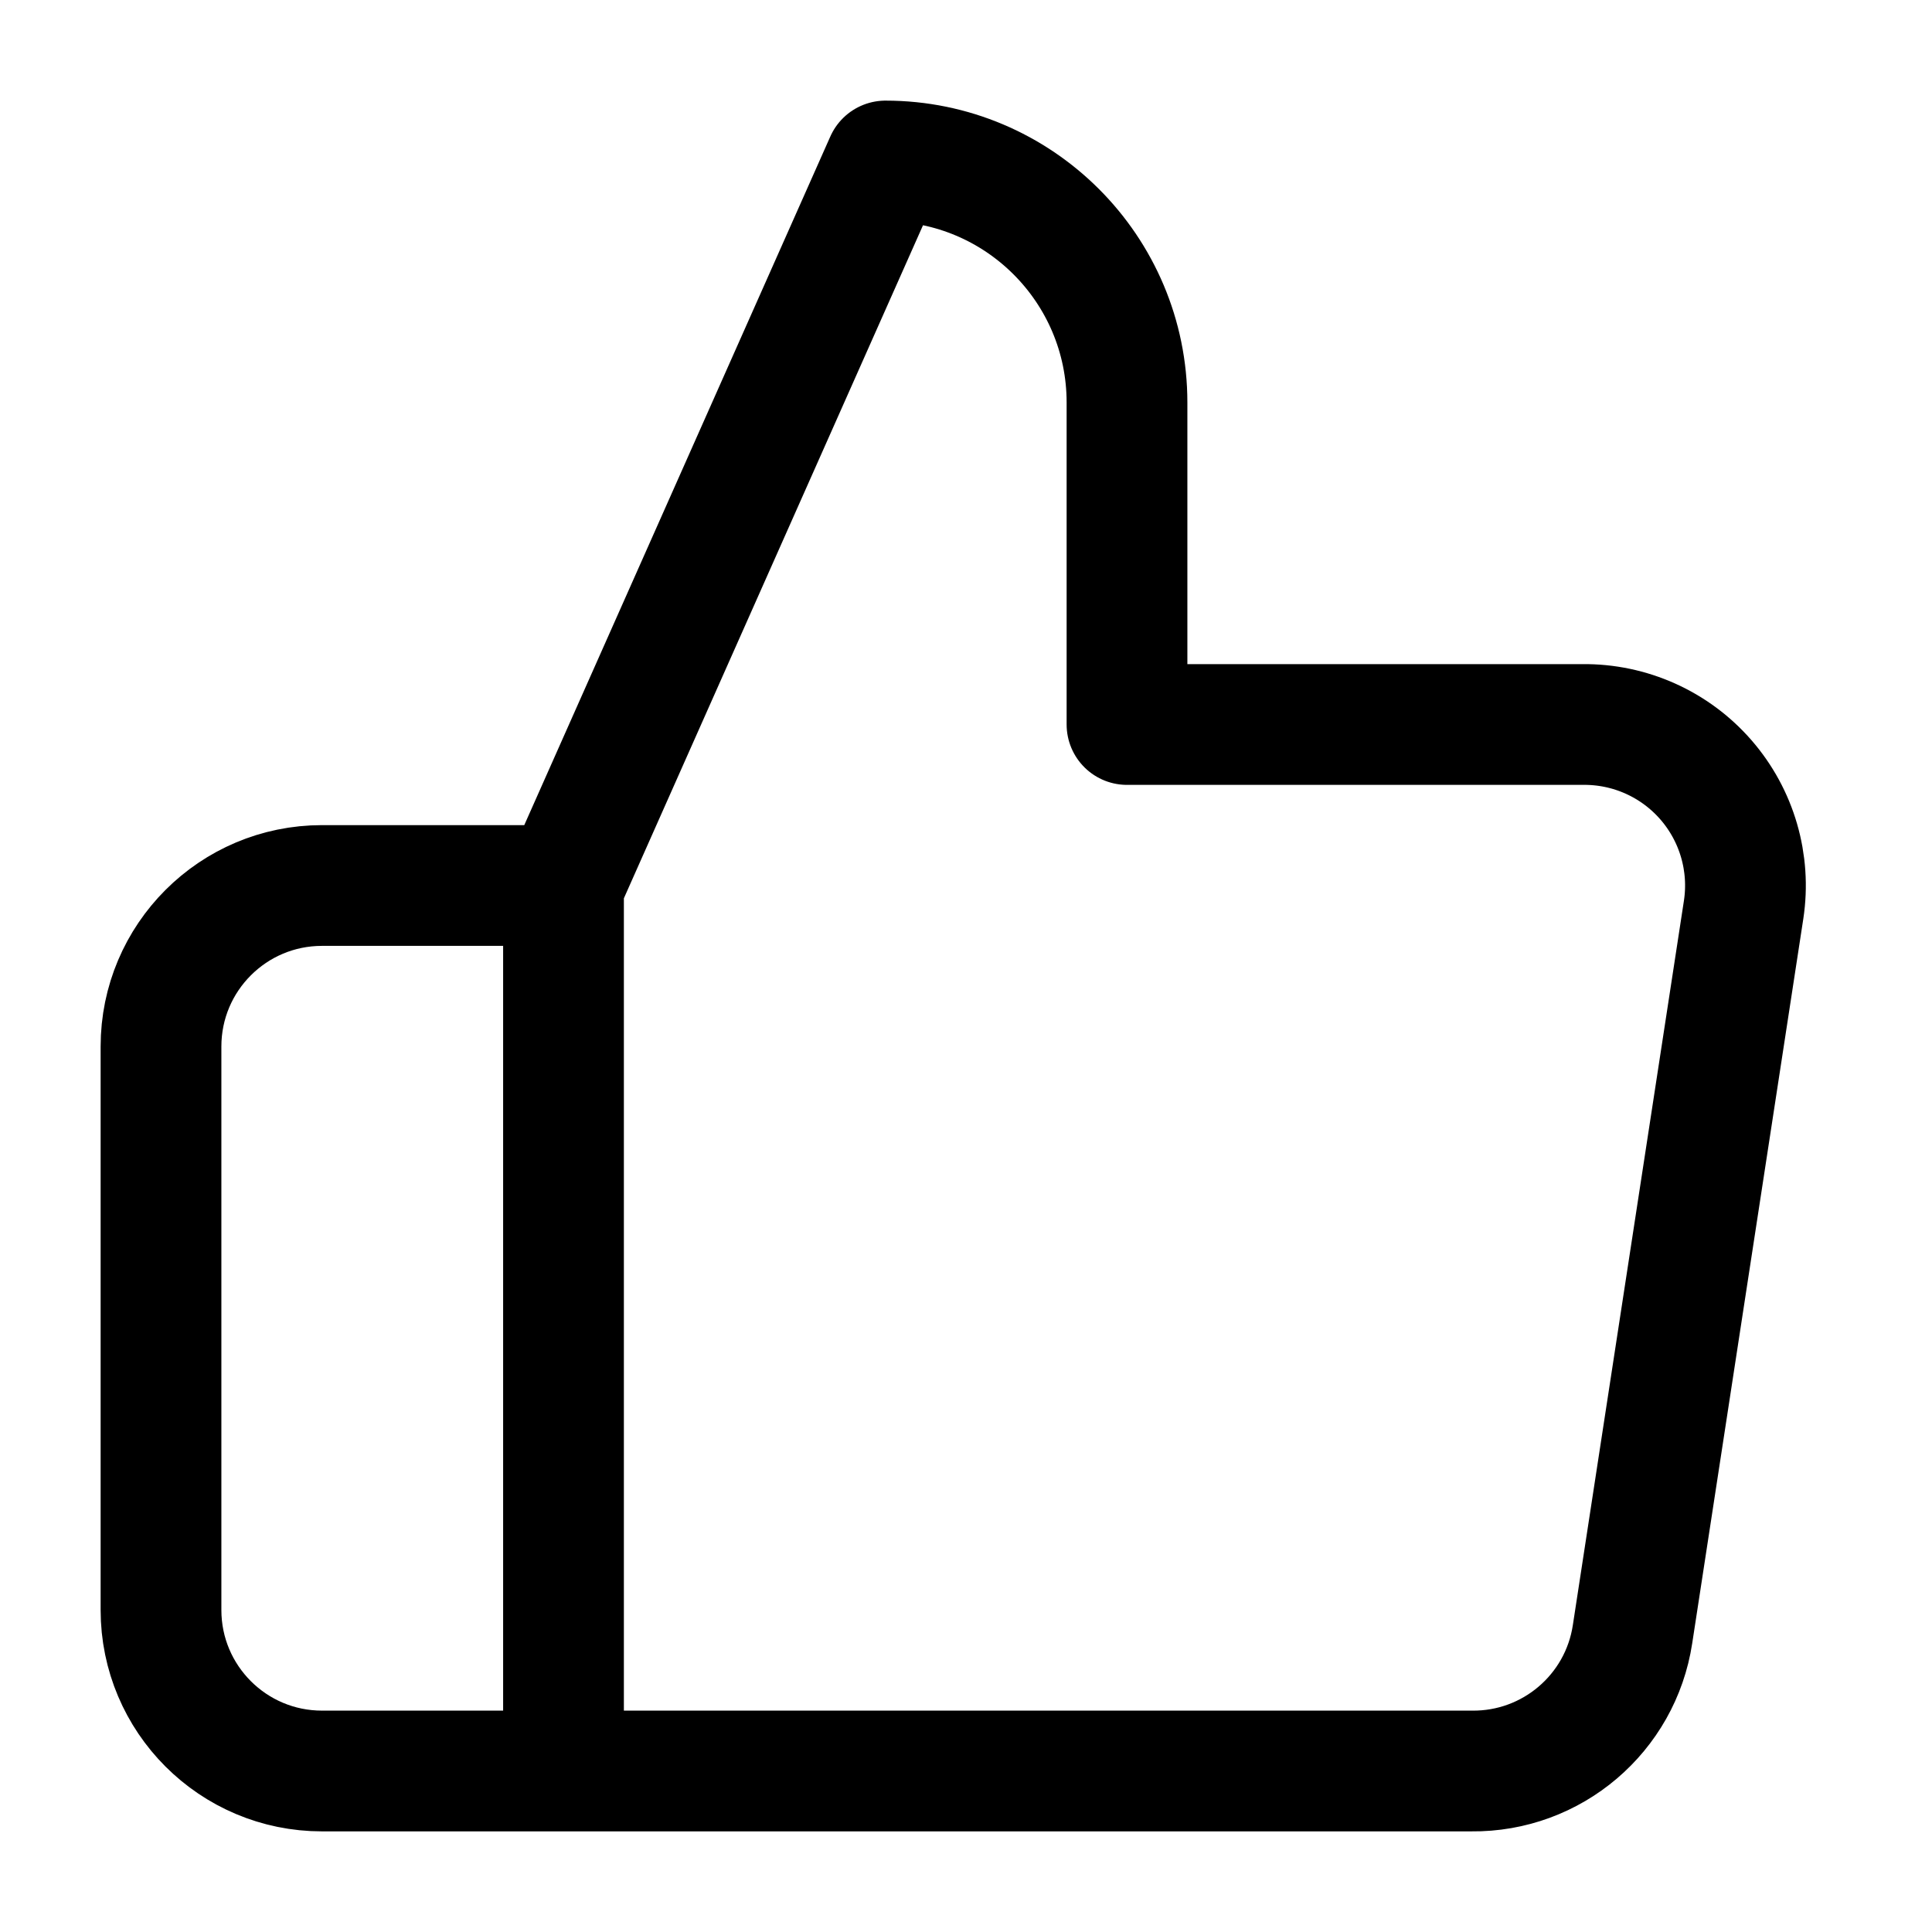
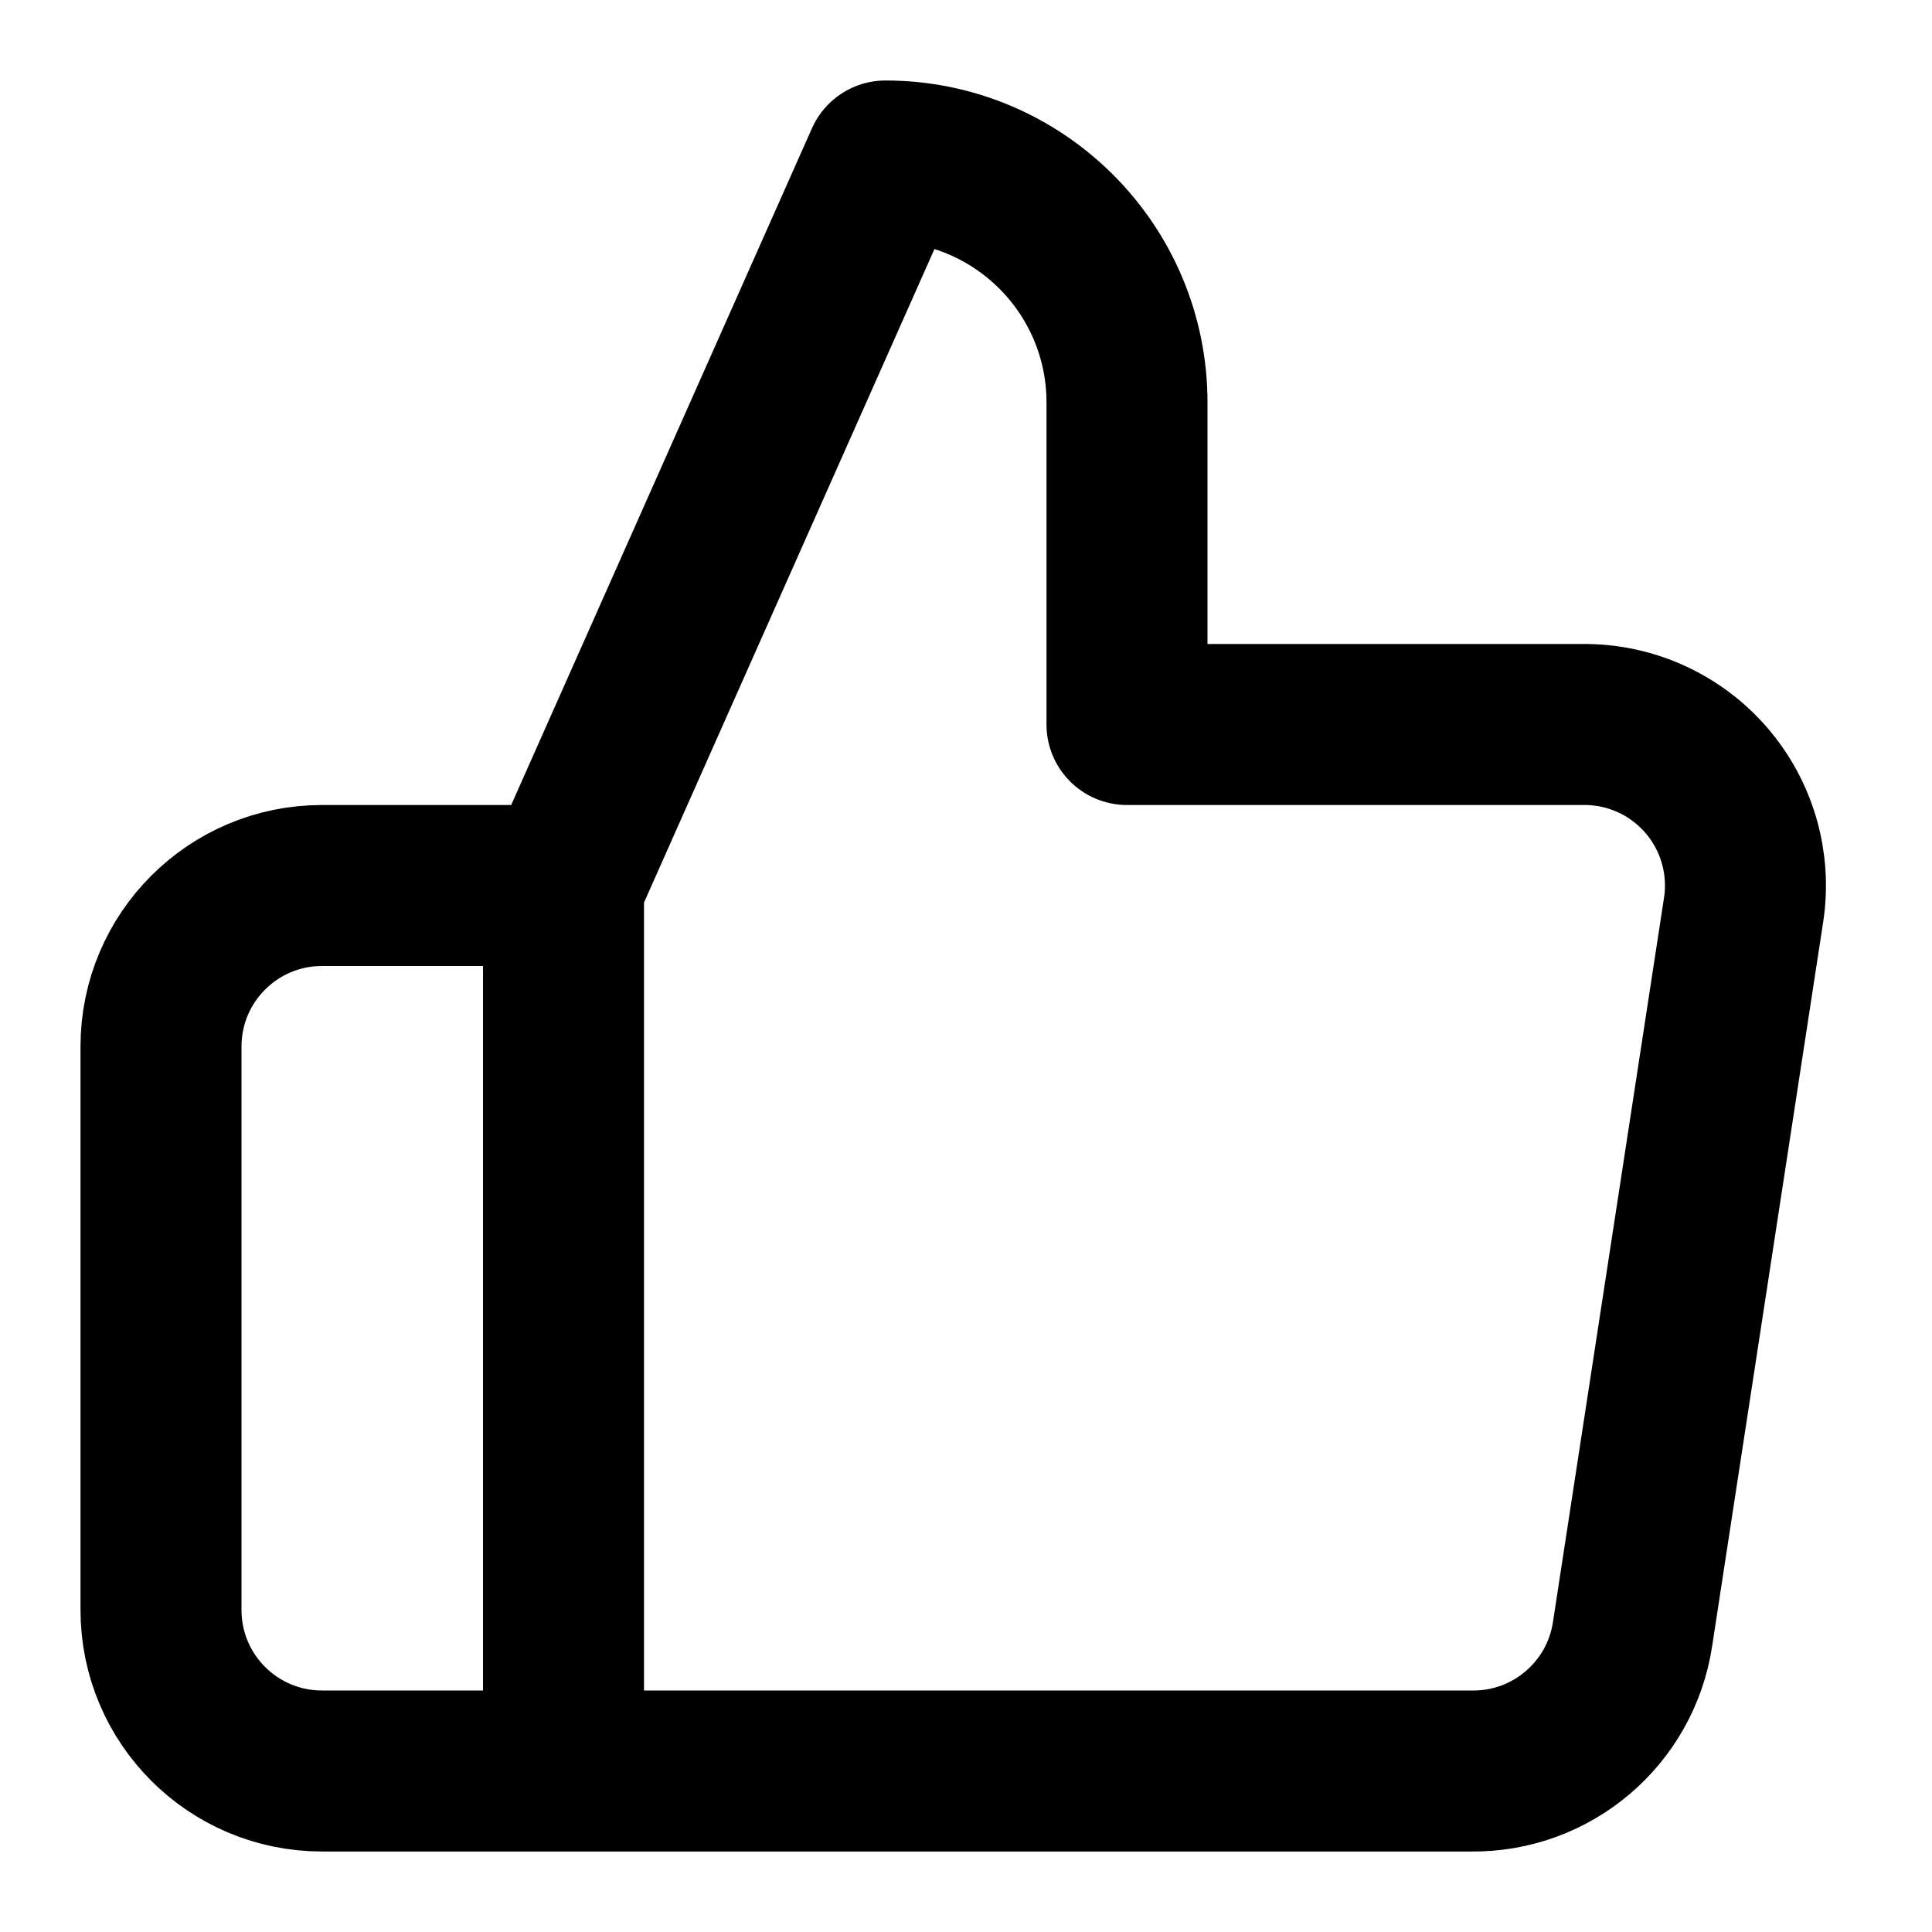
- <svg xmlns="http://www.w3.org/2000/svg" width="40" height="40" viewBox="0 0 24 24" fill="none" stroke="currentColor" stroke-width="1.5" stroke-linecap="round" stroke-linejoin="round" class="feather feather-thumbs-up">
+ <svg xmlns="http://www.w3.org/2000/svg" width="48" height="48" viewBox="0 0 24 24" fill="none" stroke="currentColor" stroke-width="2" stroke-linecap="round" stroke-linejoin="round" class="feather feather-thumbs-up">
  <path d="M14 9V5a3 3 0 0 0-3-3l-4 9v11h11.28a2 2 0 0 0 2-1.7l1.38-9a2 2 0 0 0-2-2.3zM7 22H4a2 2 0 0 1-2-2v-7a2 2 0 0 1 2-2h3" />
</svg>
